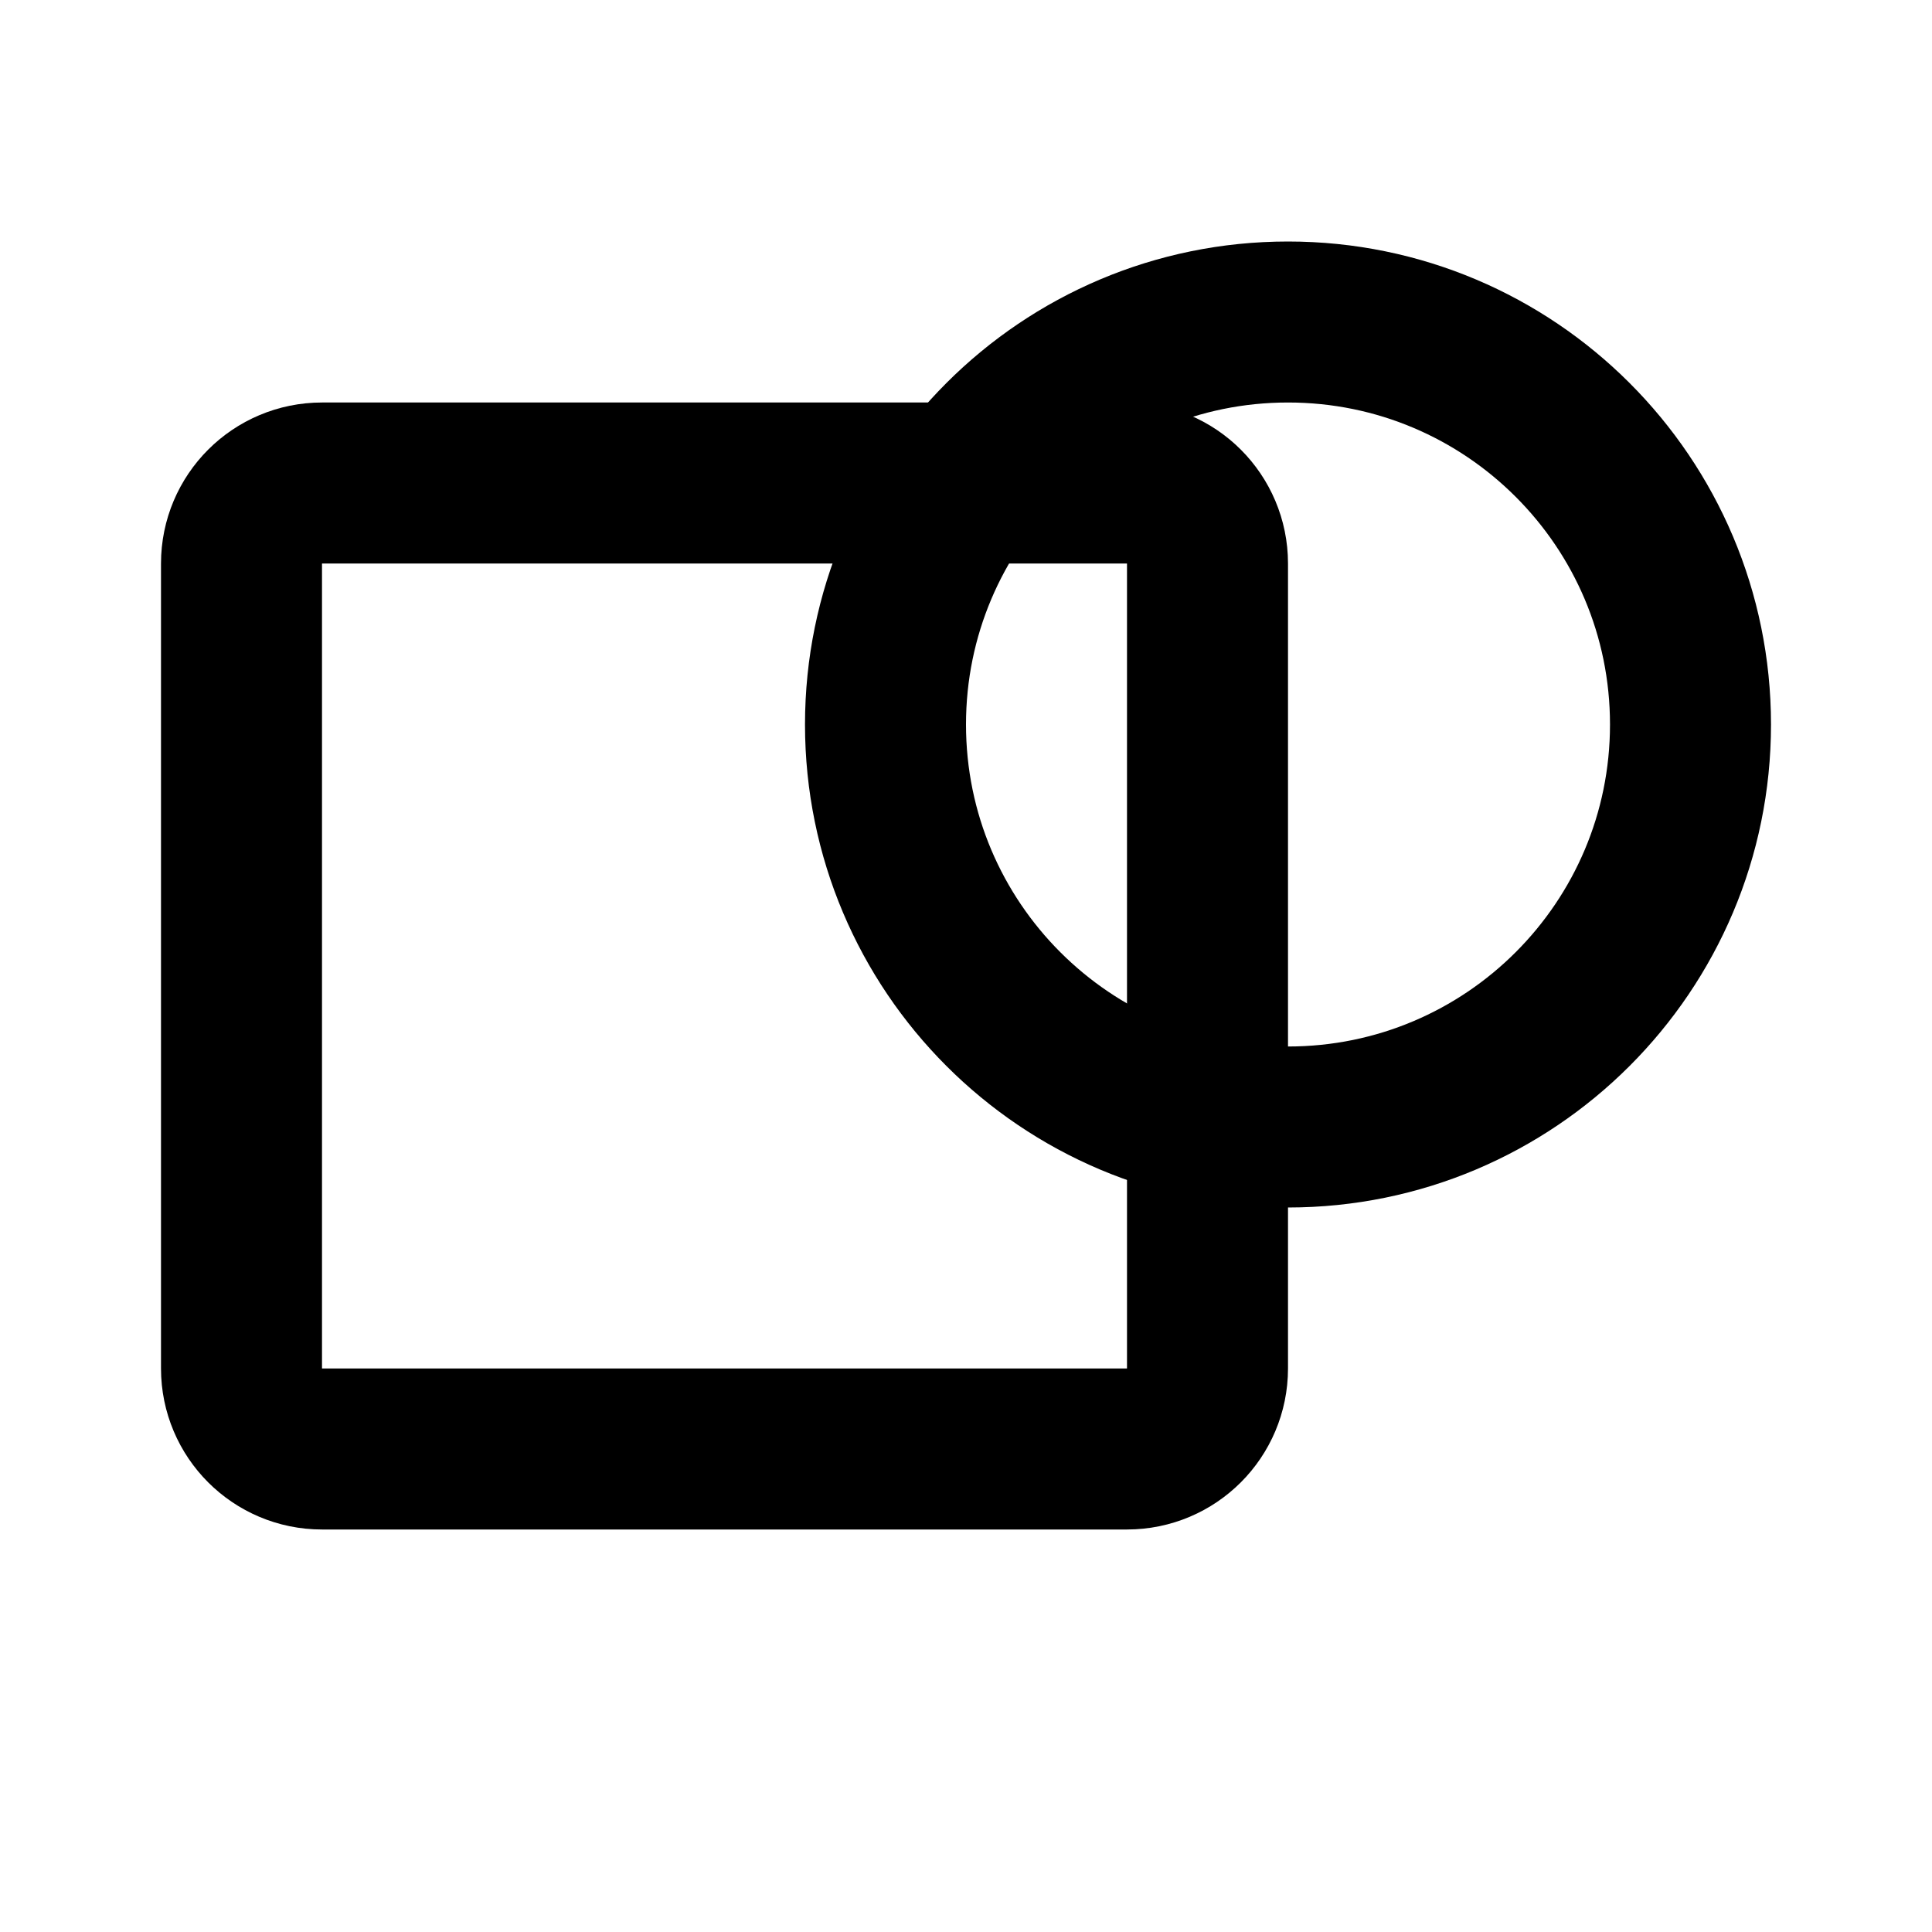
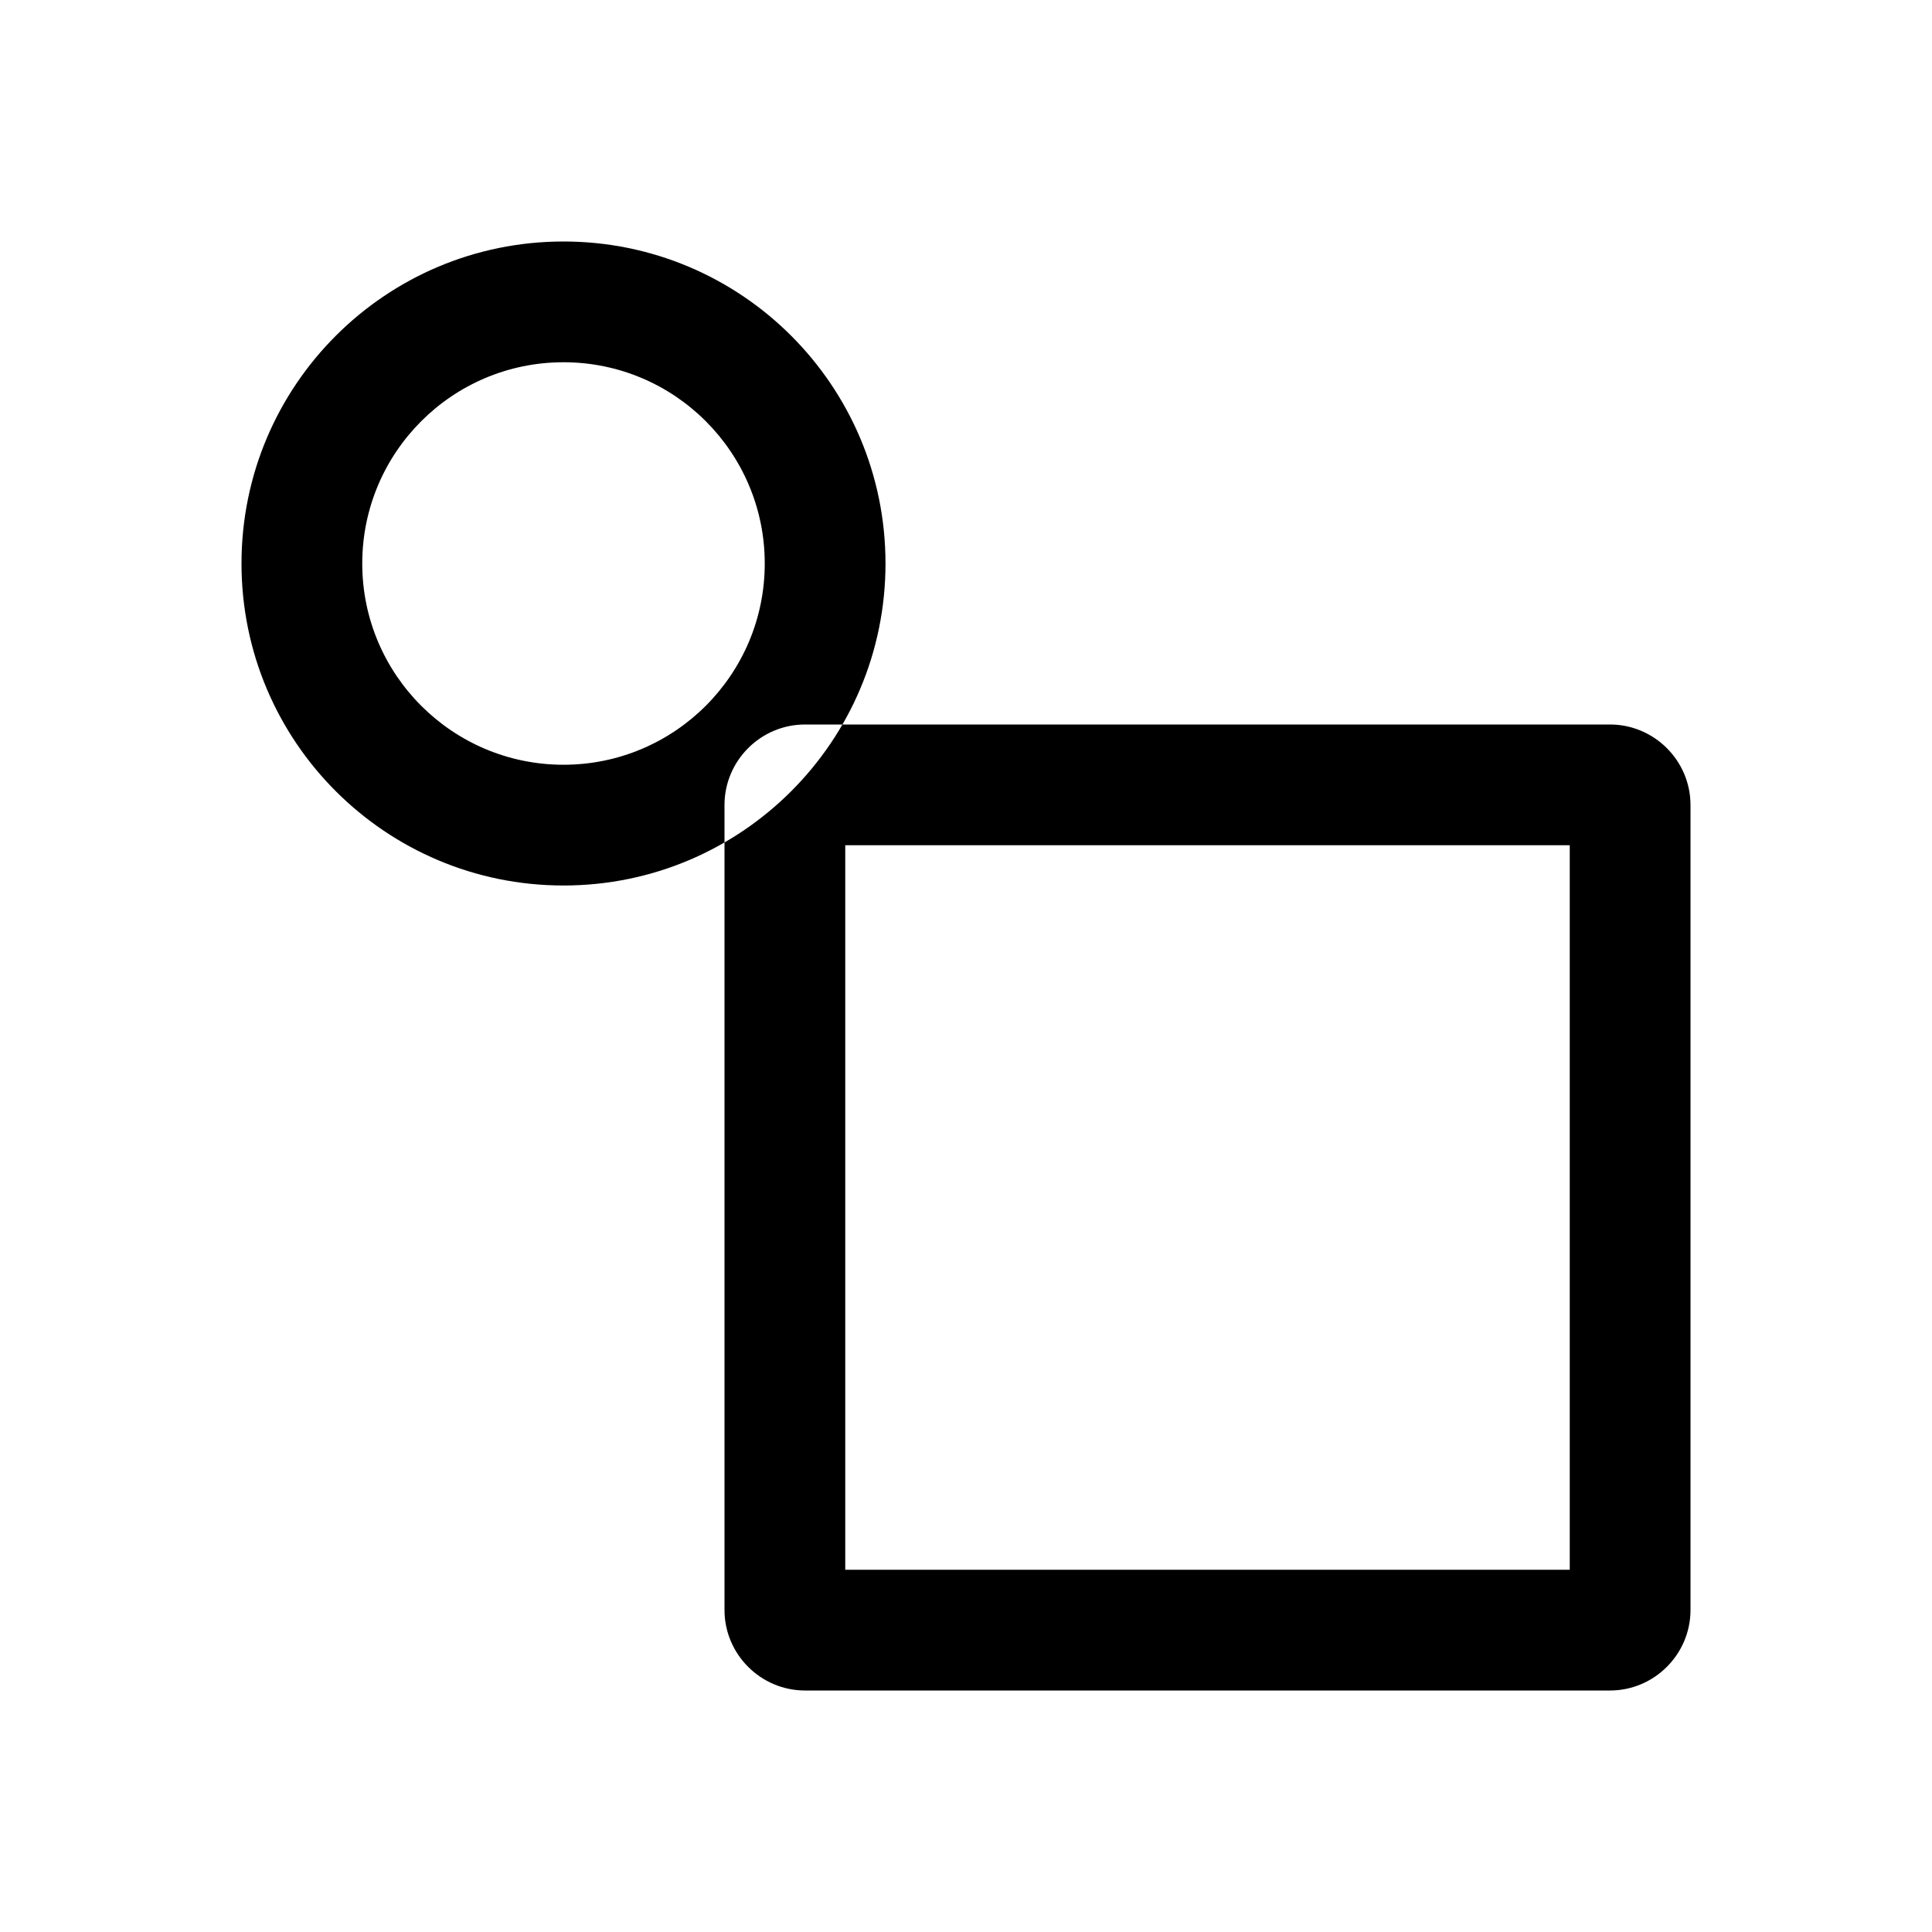
- <svg xmlns="http://www.w3.org/2000/svg" width="24" height="24" viewBox="0 0 24 24" fill="none" stroke="#000000" stroke-width="2" stroke-linecap="round" stroke-linejoin="round">
-   <rect x="3" y="6" width="12" height="12" rx="1" />
-   <ellipse cx="16" cy="9" rx="5" ry="5" />
+ <svg xmlns="http://www.w3.org/2000/svg" width="24" height="24" viewBox="0 0 24 24" fill="none">
+   <path d="M7 3 C9.21 3 11 4.79 11 7 C11 9.21 9.21 11 7 11 C4.79 11 3 9.21 3 7 C3 4.79 4.79 3 7 3 Z M7 4.5 C5.62 4.5 4.5 5.62 4.5 7 C4.5 8.38 5.62 9.5 7 9.5 C8.38 9.5 9.5 8.38 9.5 7 C9.5 5.62 8.38 4.5 7 4.5 Z M9 10 C9 9.45 9.45 9 10 9 L20 9 C20.55 9 21 9.45 21 10 L21 20 C21 20.55 20.55 21 20 21 L10 21 C9.45 21 9 20.55 9 20 L9 10 Z M10.5 10.5 L10.5 19.5 L19.5 19.5 L19.5 10.5 L10.5 10.5 Z" fill="currentColor" fill-rule="evenodd" clip-rule="evenodd" />
</svg>
